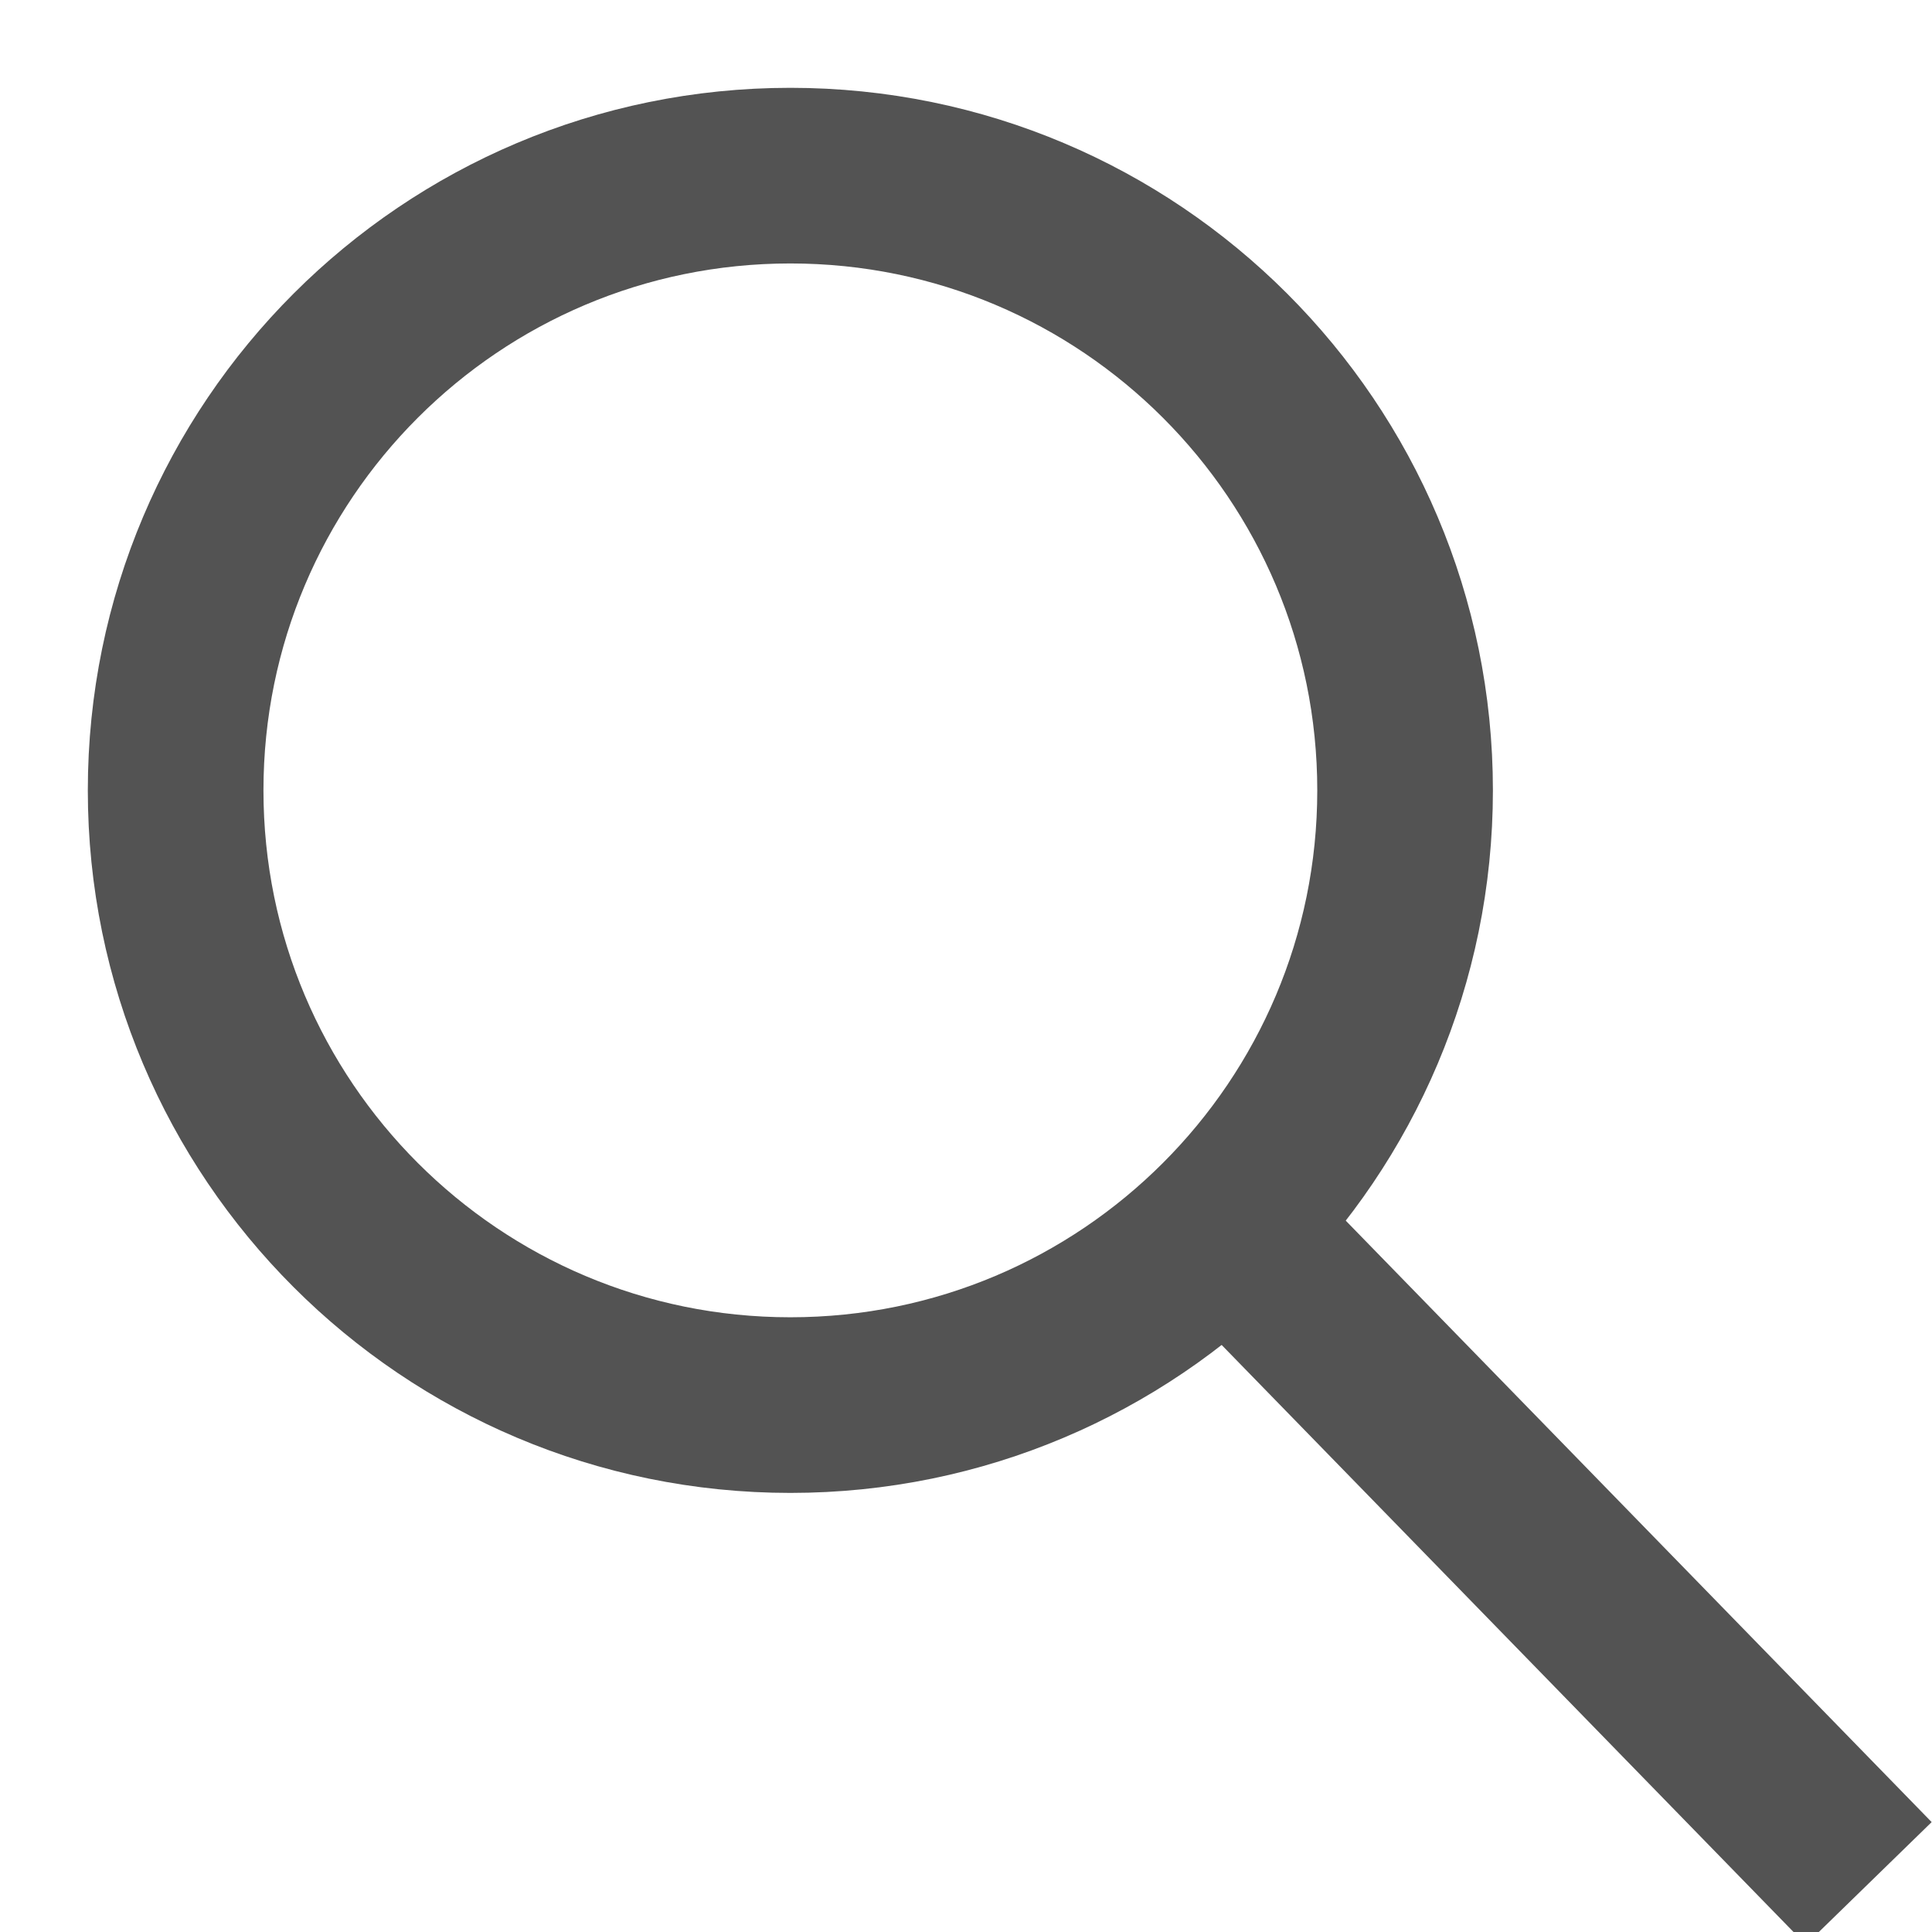
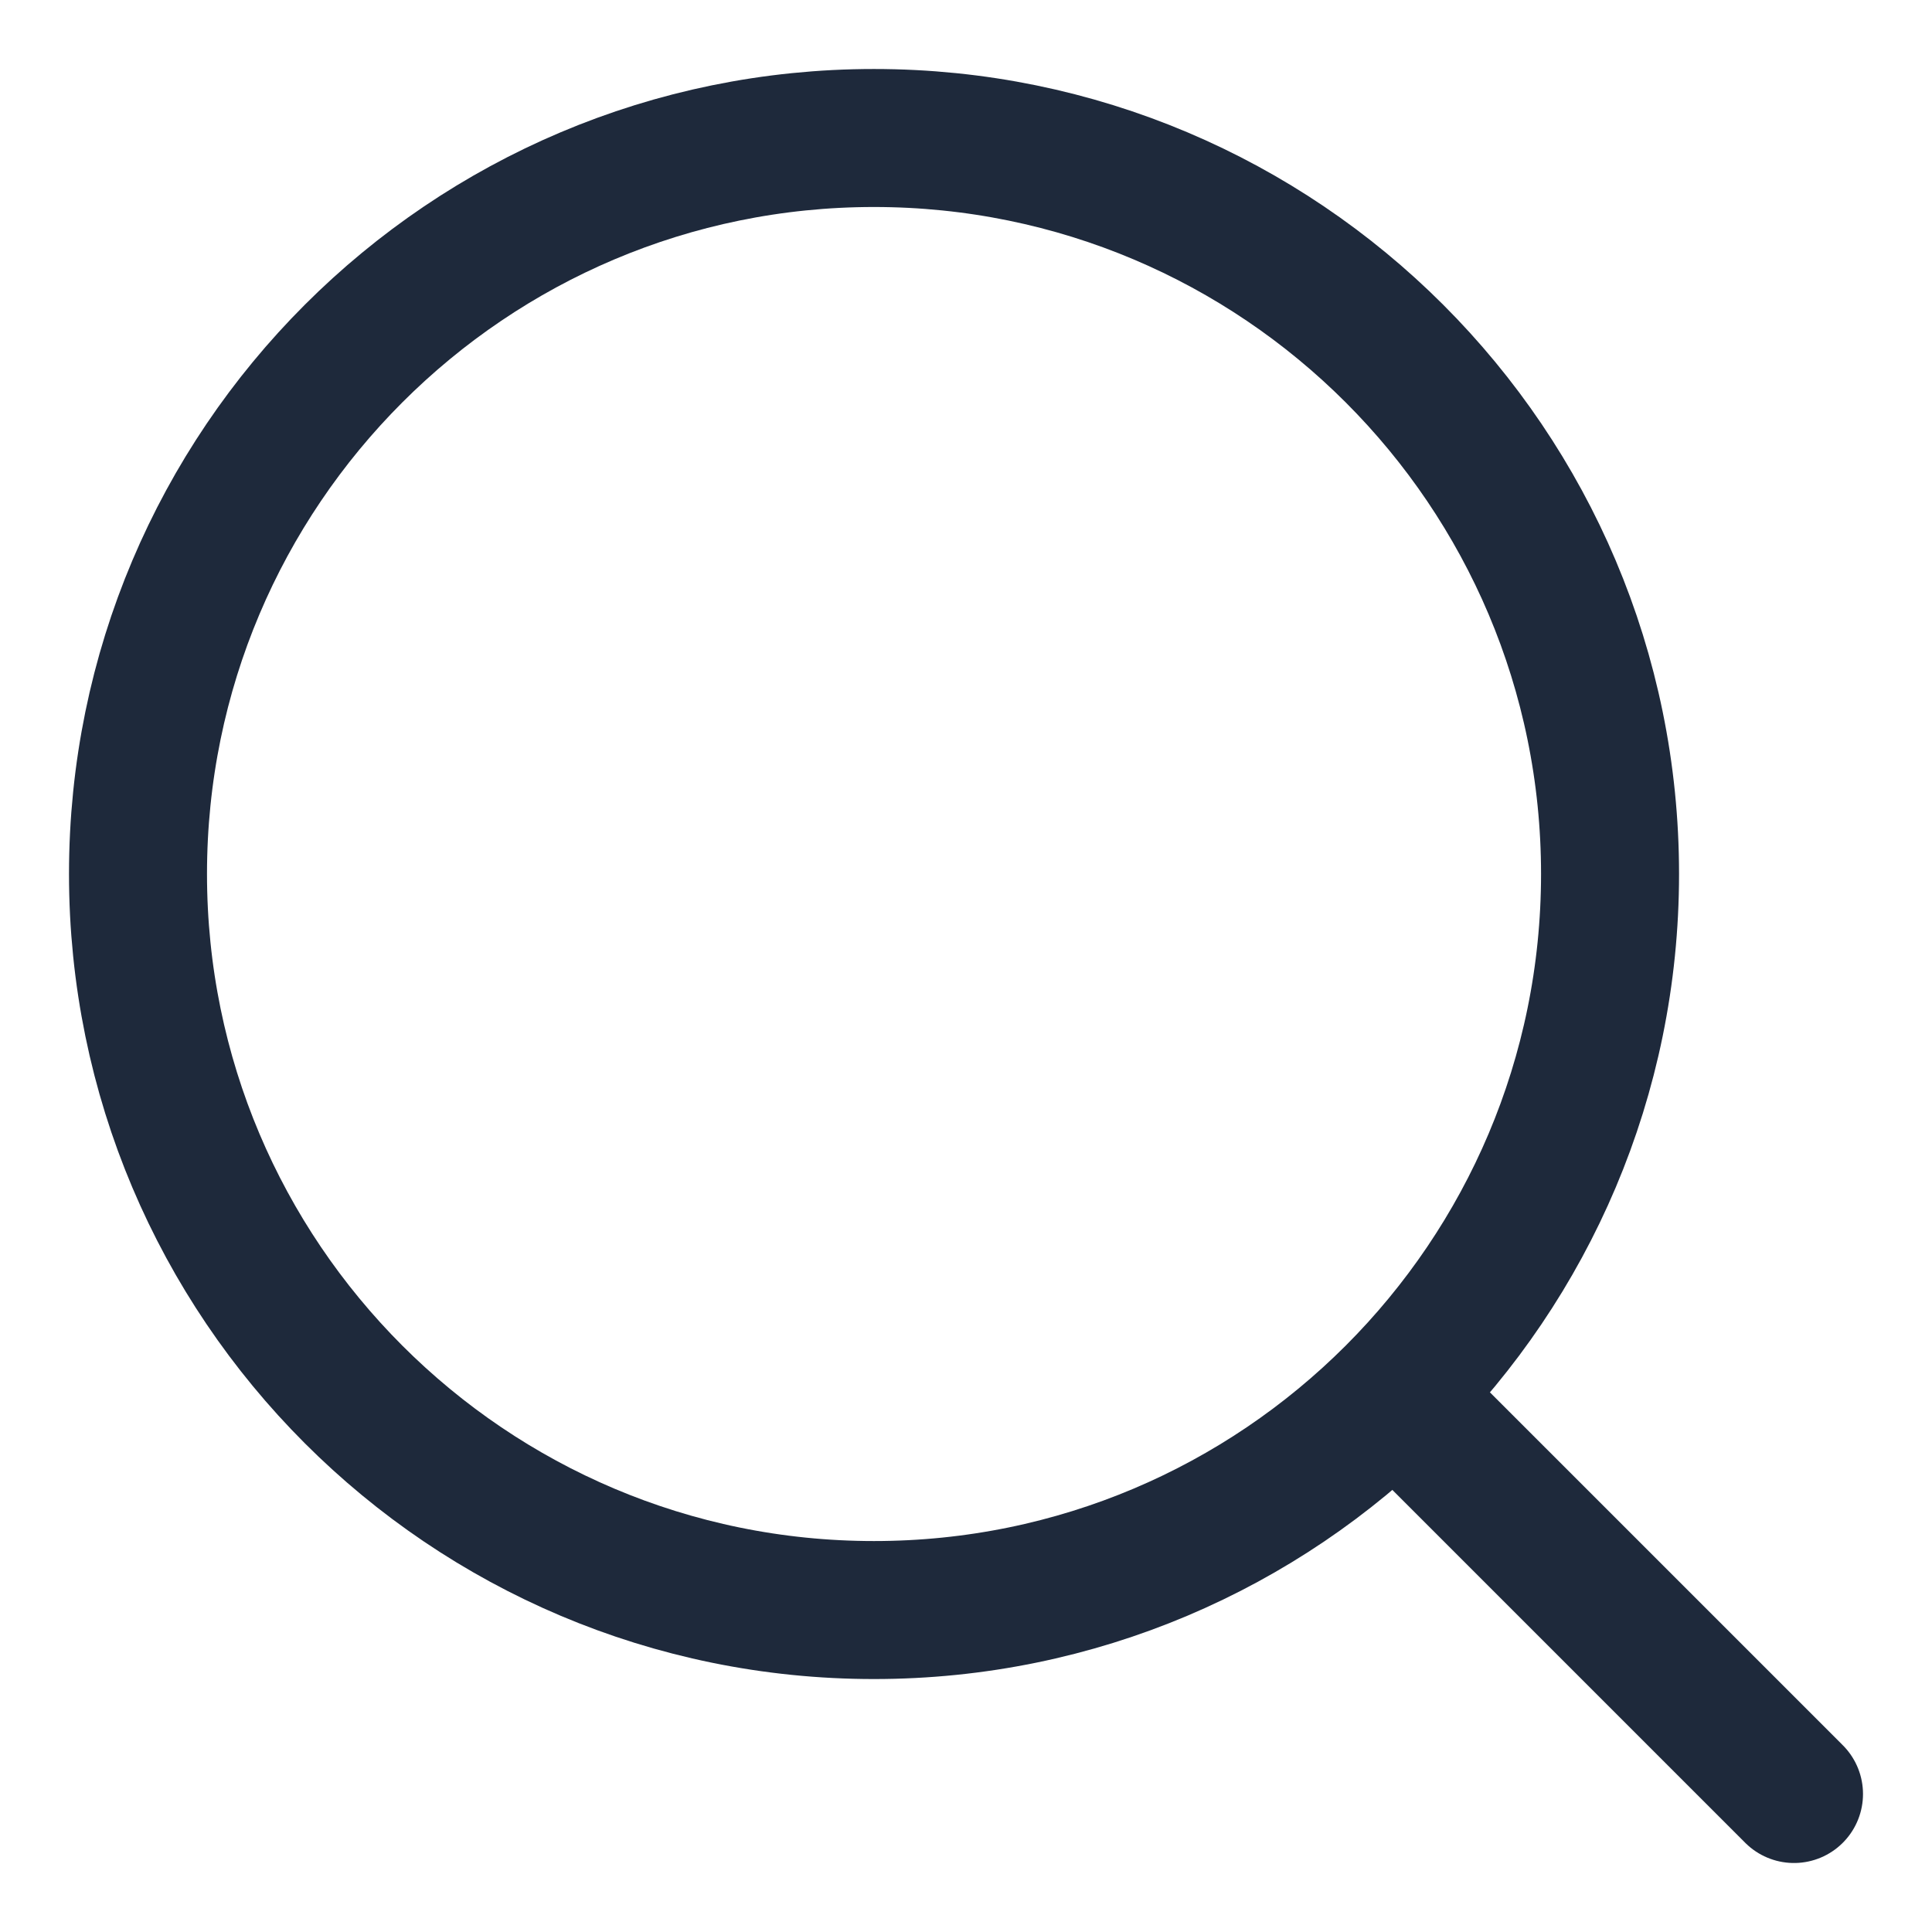
- <svg xmlns="http://www.w3.org/2000/svg" width="11" height="11" viewBox="0 0 11 11">
-   <g fill="none" fill-rule="evenodd" stroke="#535353" transform="translate(1 1)">
-     <path stroke-linecap="square" d="M6.5 6.5l2.791 2.865" />
-     <circle cx="3.5" cy="3.5" r="3.5" />
-   </g>
+ <svg xmlns="http://www.w3.org/2000/svg" width="14" height="14" viewBox="0 0 14 14" fill="none">
+   <path d="M6.333 11.667C9.279 11.667 11.667 9.279 11.667 6.333C11.667 3.388 9.279 1 6.333 1C3.388 1 1 3.388 1 6.333C1 9.279 3.388 11.667 6.333 11.667Z" stroke="#1E293B" stroke-linecap="round" stroke-linejoin="round" />
+   <path d="M13 13L10.133 10.133" stroke="#1E293B" stroke-linecap="round" stroke-linejoin="round" />
</svg>
